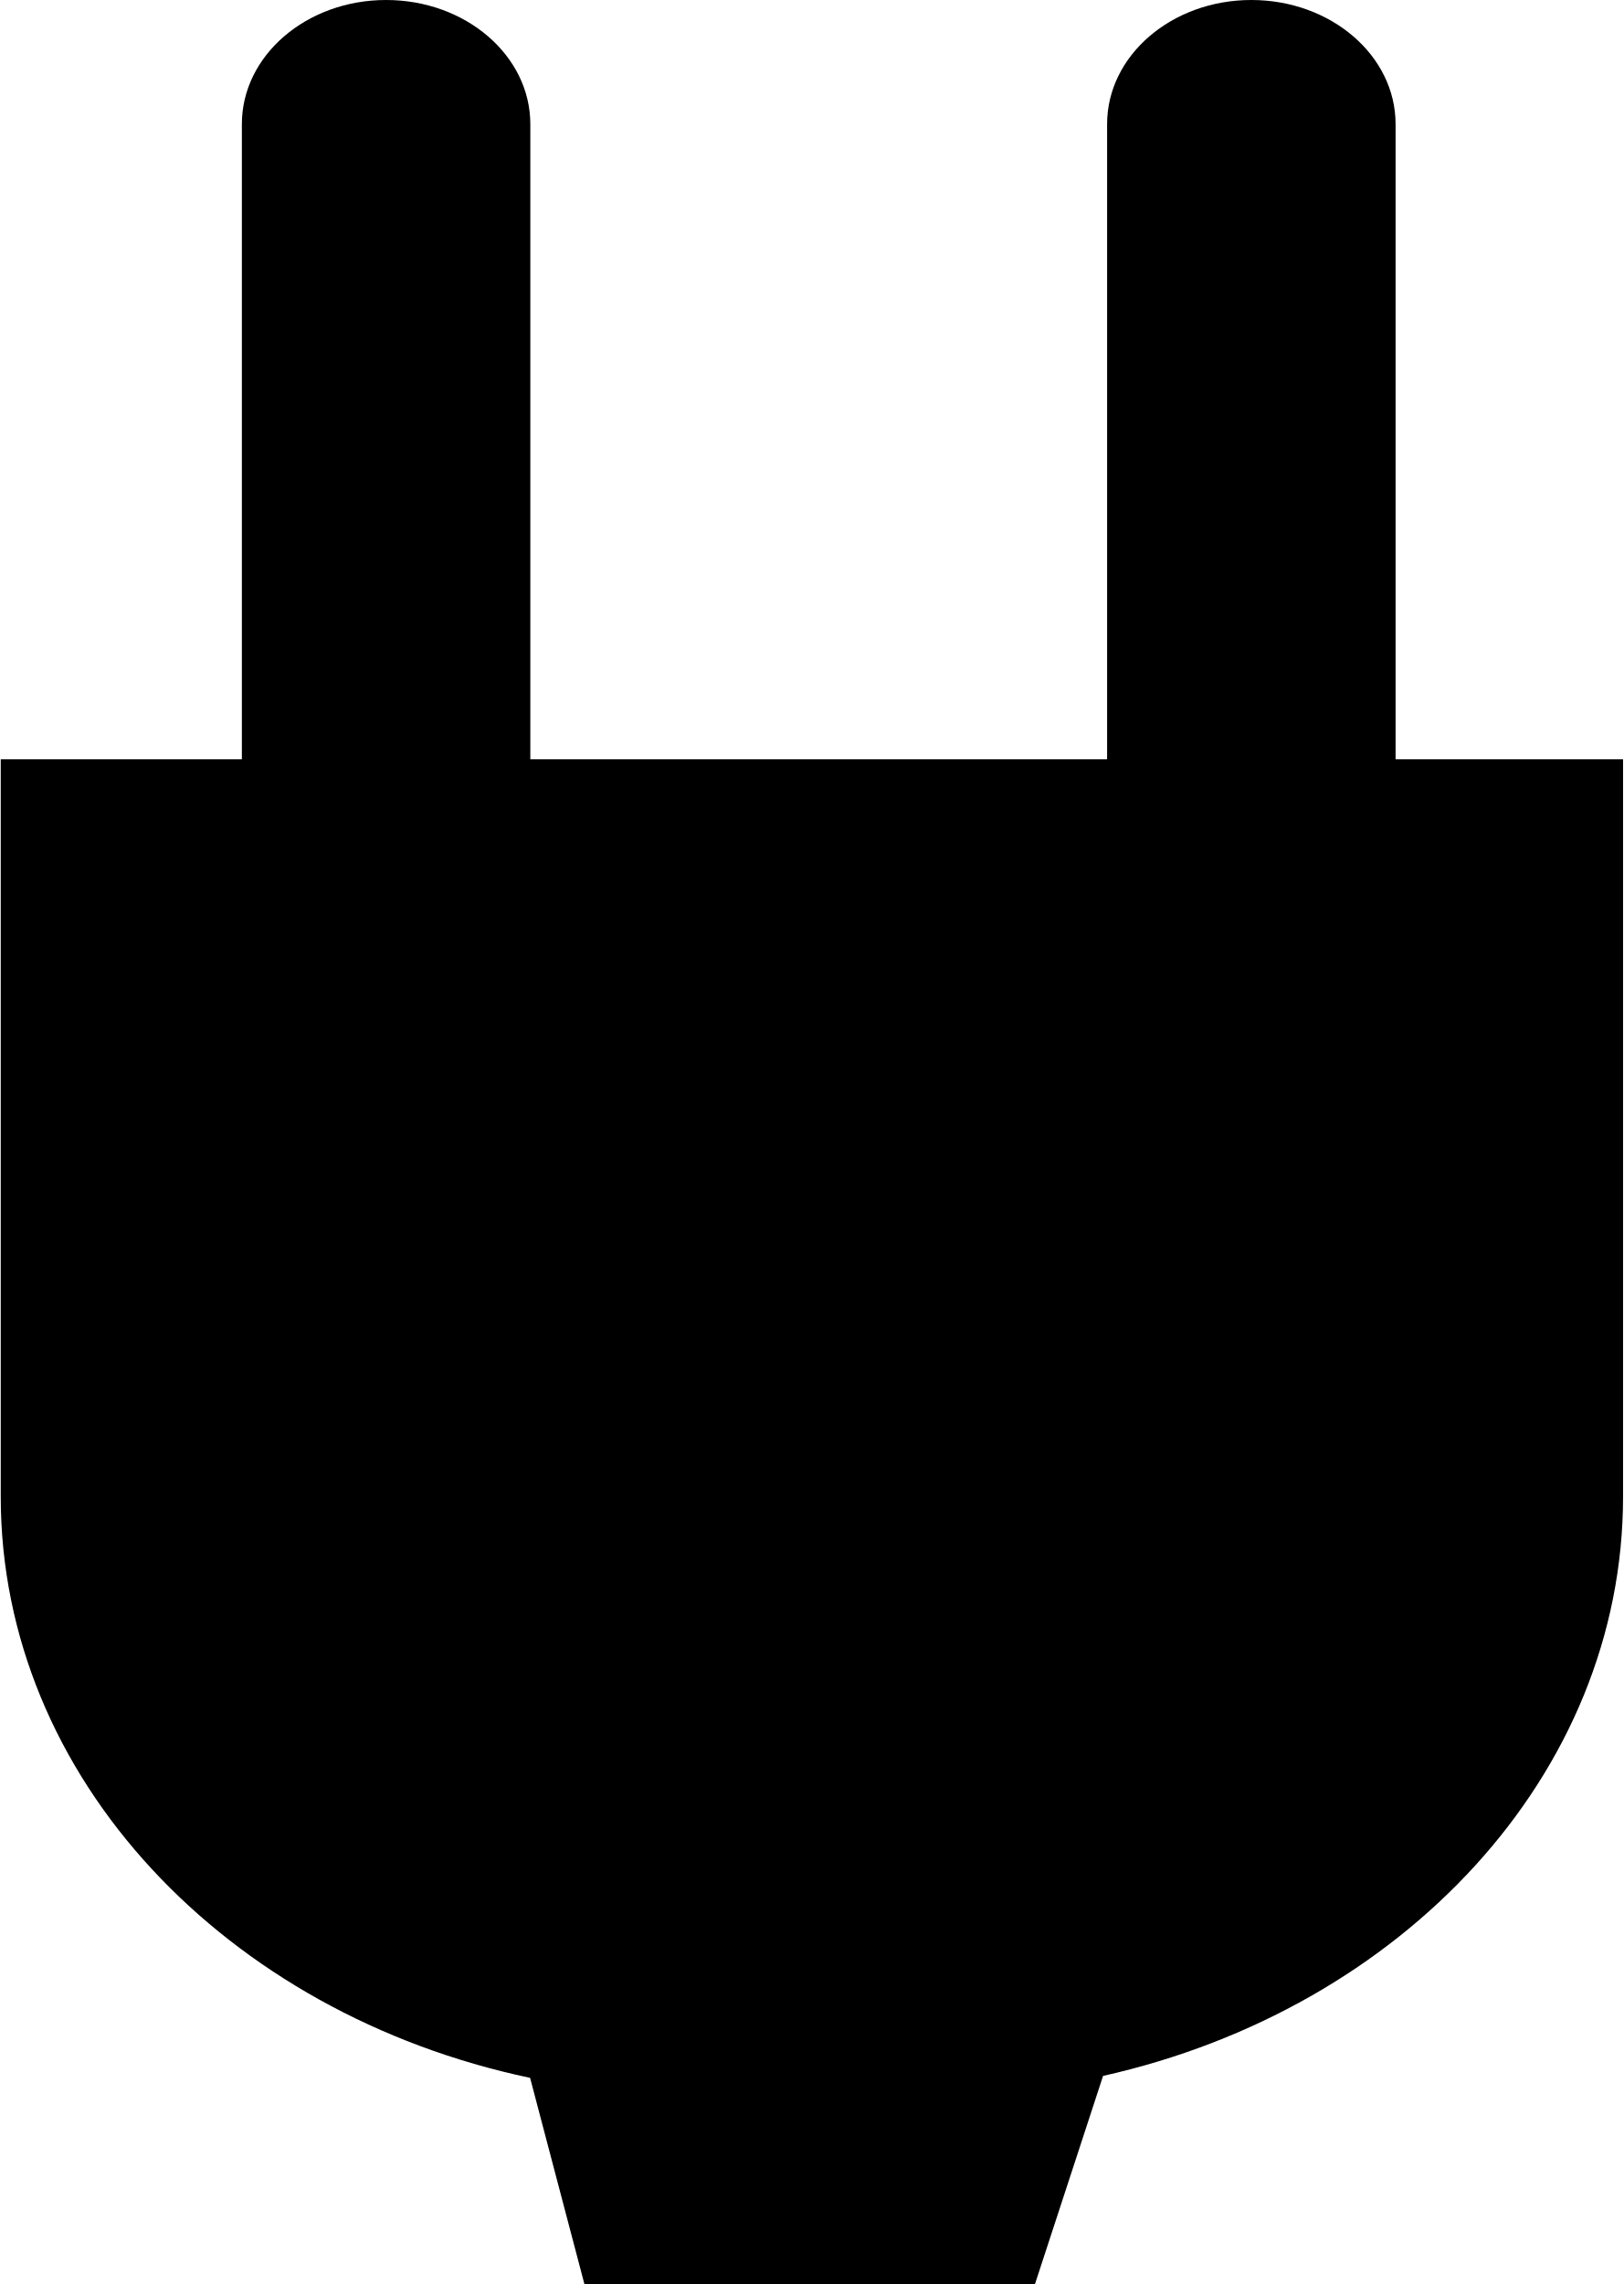
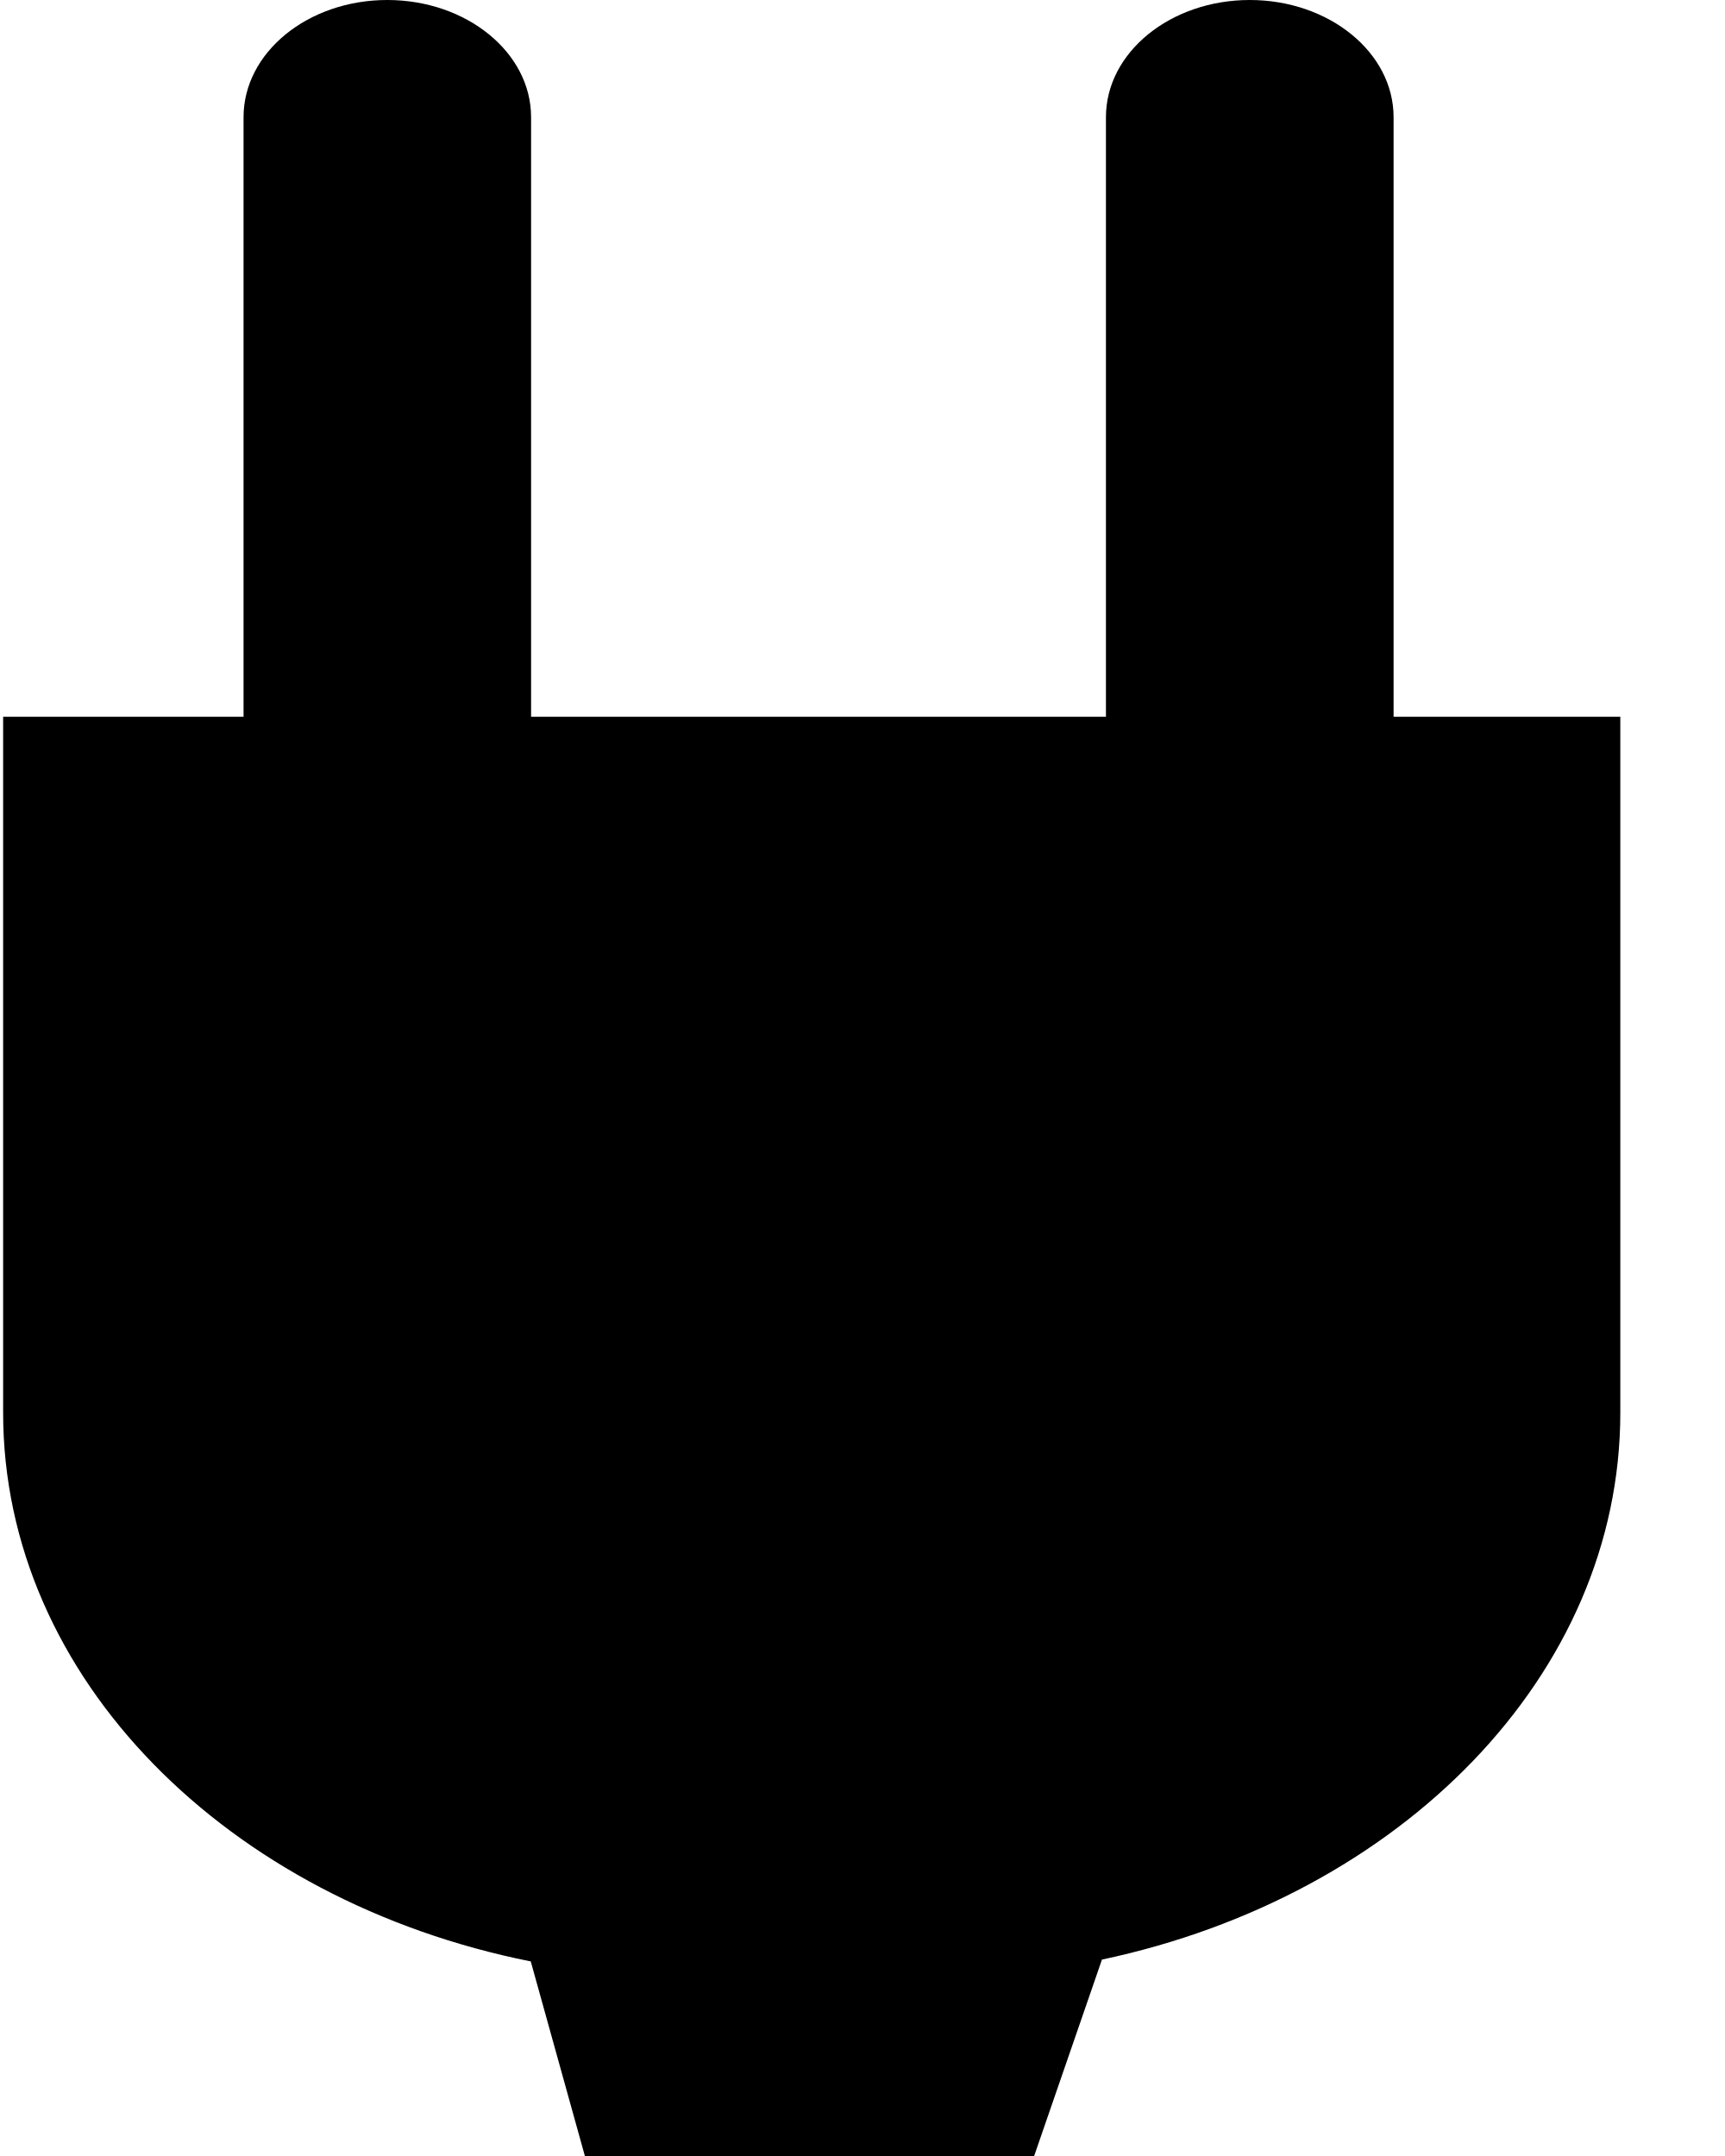
- <svg xmlns="http://www.w3.org/2000/svg" width="64px" height="90px" viewBox="0 0 64 90" version="1.1">
+ <svg xmlns="http://www.w3.org/2000/svg" width="16px" height="20px" viewBox="0 0 16 20" version="1.1">
  <defs />
  <g id="Page-1" stroke="none" stroke-width="1" fill="none" fill-rule="evenodd">
-     <g id="plug" transform="translate(-18, -5)">
-       <g id="Paint_1_" />
-       <g id="Time" />
-       <g id="Peg" />
-       <g id="Peg_2" />
-       <g id="Spray" />
-       <g id="Service" />
-       <g id="Green_Tea" />
-       <g id="Dispenser" />
-       <g id="Handheld_Vacuum" />
-       <g id="Fan" />
-       <g id="Glitter" />
-       <g id="ID" />
-       <g id="Security" />
-       <g id="Security_2" />
-       <g id="Work" />
-       <g id="Calculator" />
-       <g id="Workflow" />
-       <g id="Crowd" />
-       <g id="Apple" />
-       <g id="Digital" />
-       <g id="Umbrella" />
-       <g id="Spade" />
-       <g id="Cracked" />
-       <g id="All_Weather" />
-       <g id="Target" />
-       <g id="Factory" />
-       <g id="Plug" transform="translate(18, 5)" />
-       <path d="M58.793,95 L61.476,86.8 C73.264,84.164 81.971,74.942 81.971,63.97 L81.971,34.921 L73.005,34.921 L73.005,9.892 C73.005,7.19 70.459,5 67.319,5 C64.181,5 61.635,7.19 61.635,9.892 L61.635,34.921 L38.902,34.921 L38.902,9.892 C38.902,7.19 36.356,5 33.217,5 C30.078,5 27.533,7.19 27.533,9.892 L27.533,34.921 L18.029,34.921 L18.029,63.97 C18.029,75.056 26.918,84.352 38.893,86.877 L41.033,95 L58.793,95 L58.793,95 Z" id="Shape" fill="#000000" />
-     </g>
+     <path d="M9.592,20 L10.221,18.178 C12.986,17.592 15.029,15.543 15.029,13.104 L15.029,6.649 L12.926,6.649 L12.926,1.087 C12.926,0.487 12.328,0 11.592,0 C10.856,0 10.258,0.487 10.258,1.087 L10.258,6.649 L4.926,6.649 L4.926,1.087 C4.926,0.487 4.328,0 3.592,0 C2.856,0 2.259,0.487 2.259,1.087 L2.259,6.649 L0.029,6.649 L0.029,13.104 C0.029,15.568 2.114,17.634 4.923,18.195 L5.425,20 L9.592,20 L9.592,20 Z" id="Shape" fill="#000000" />
  </g>
</svg>
